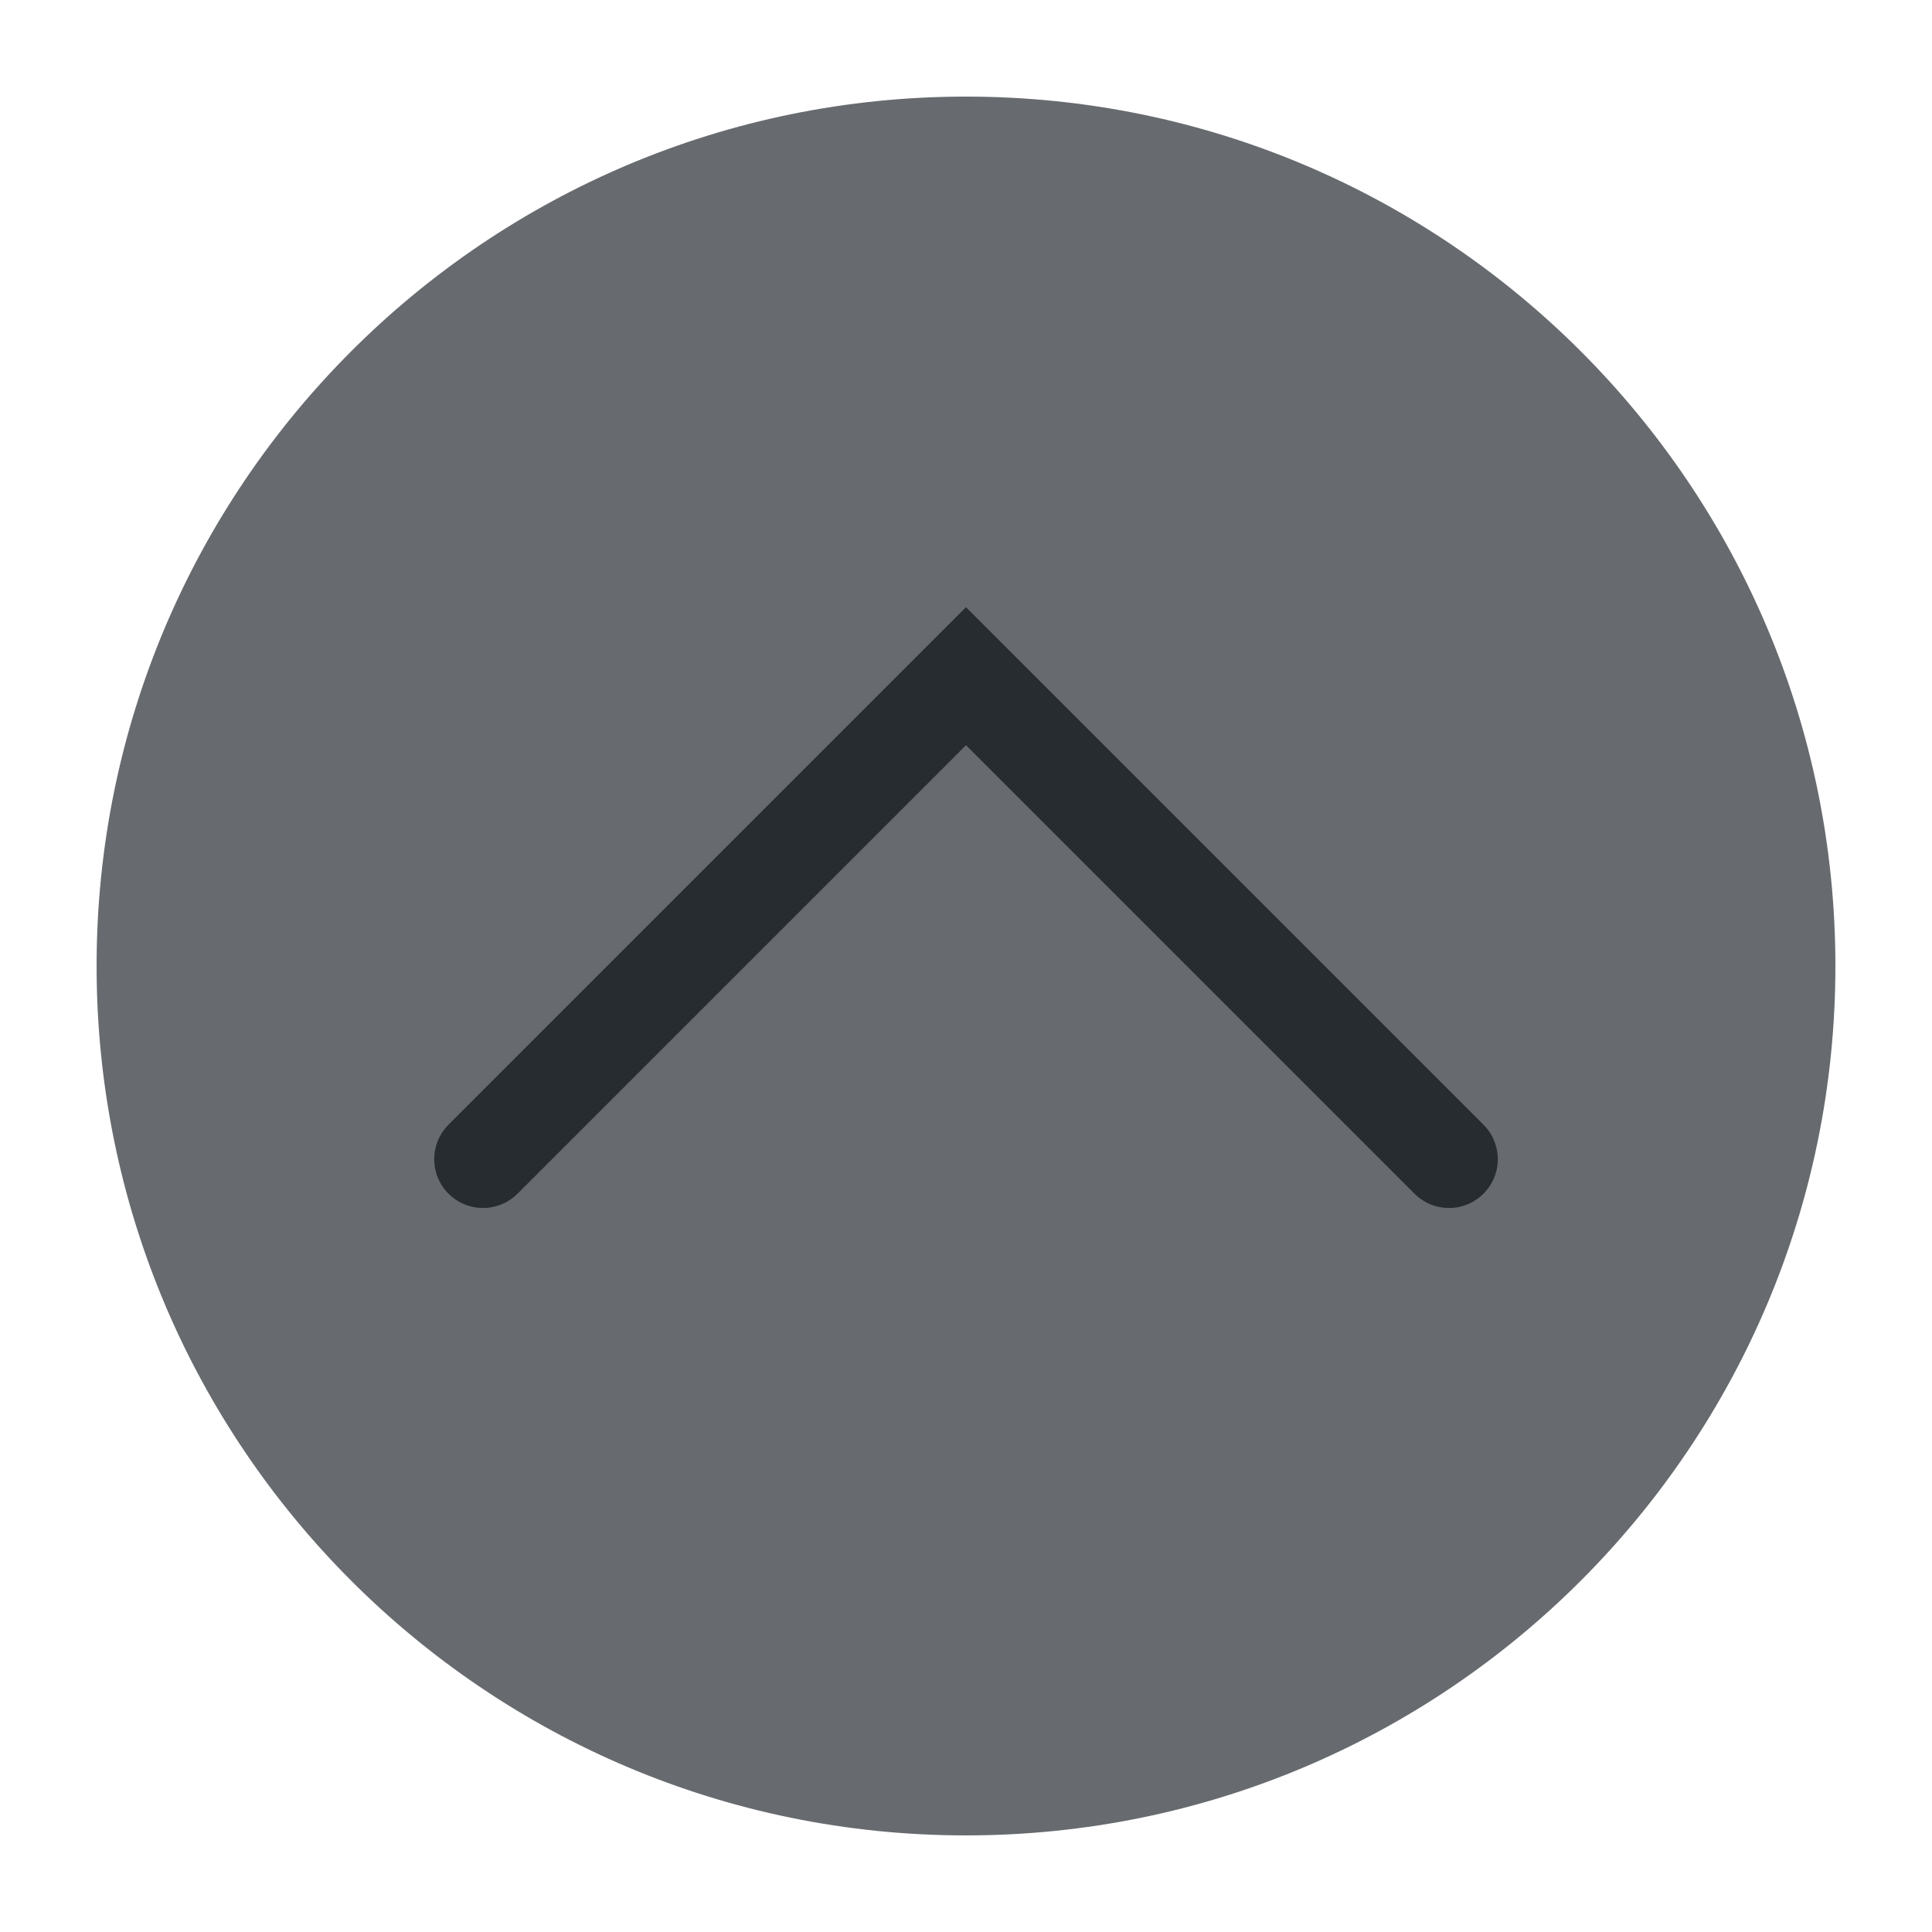
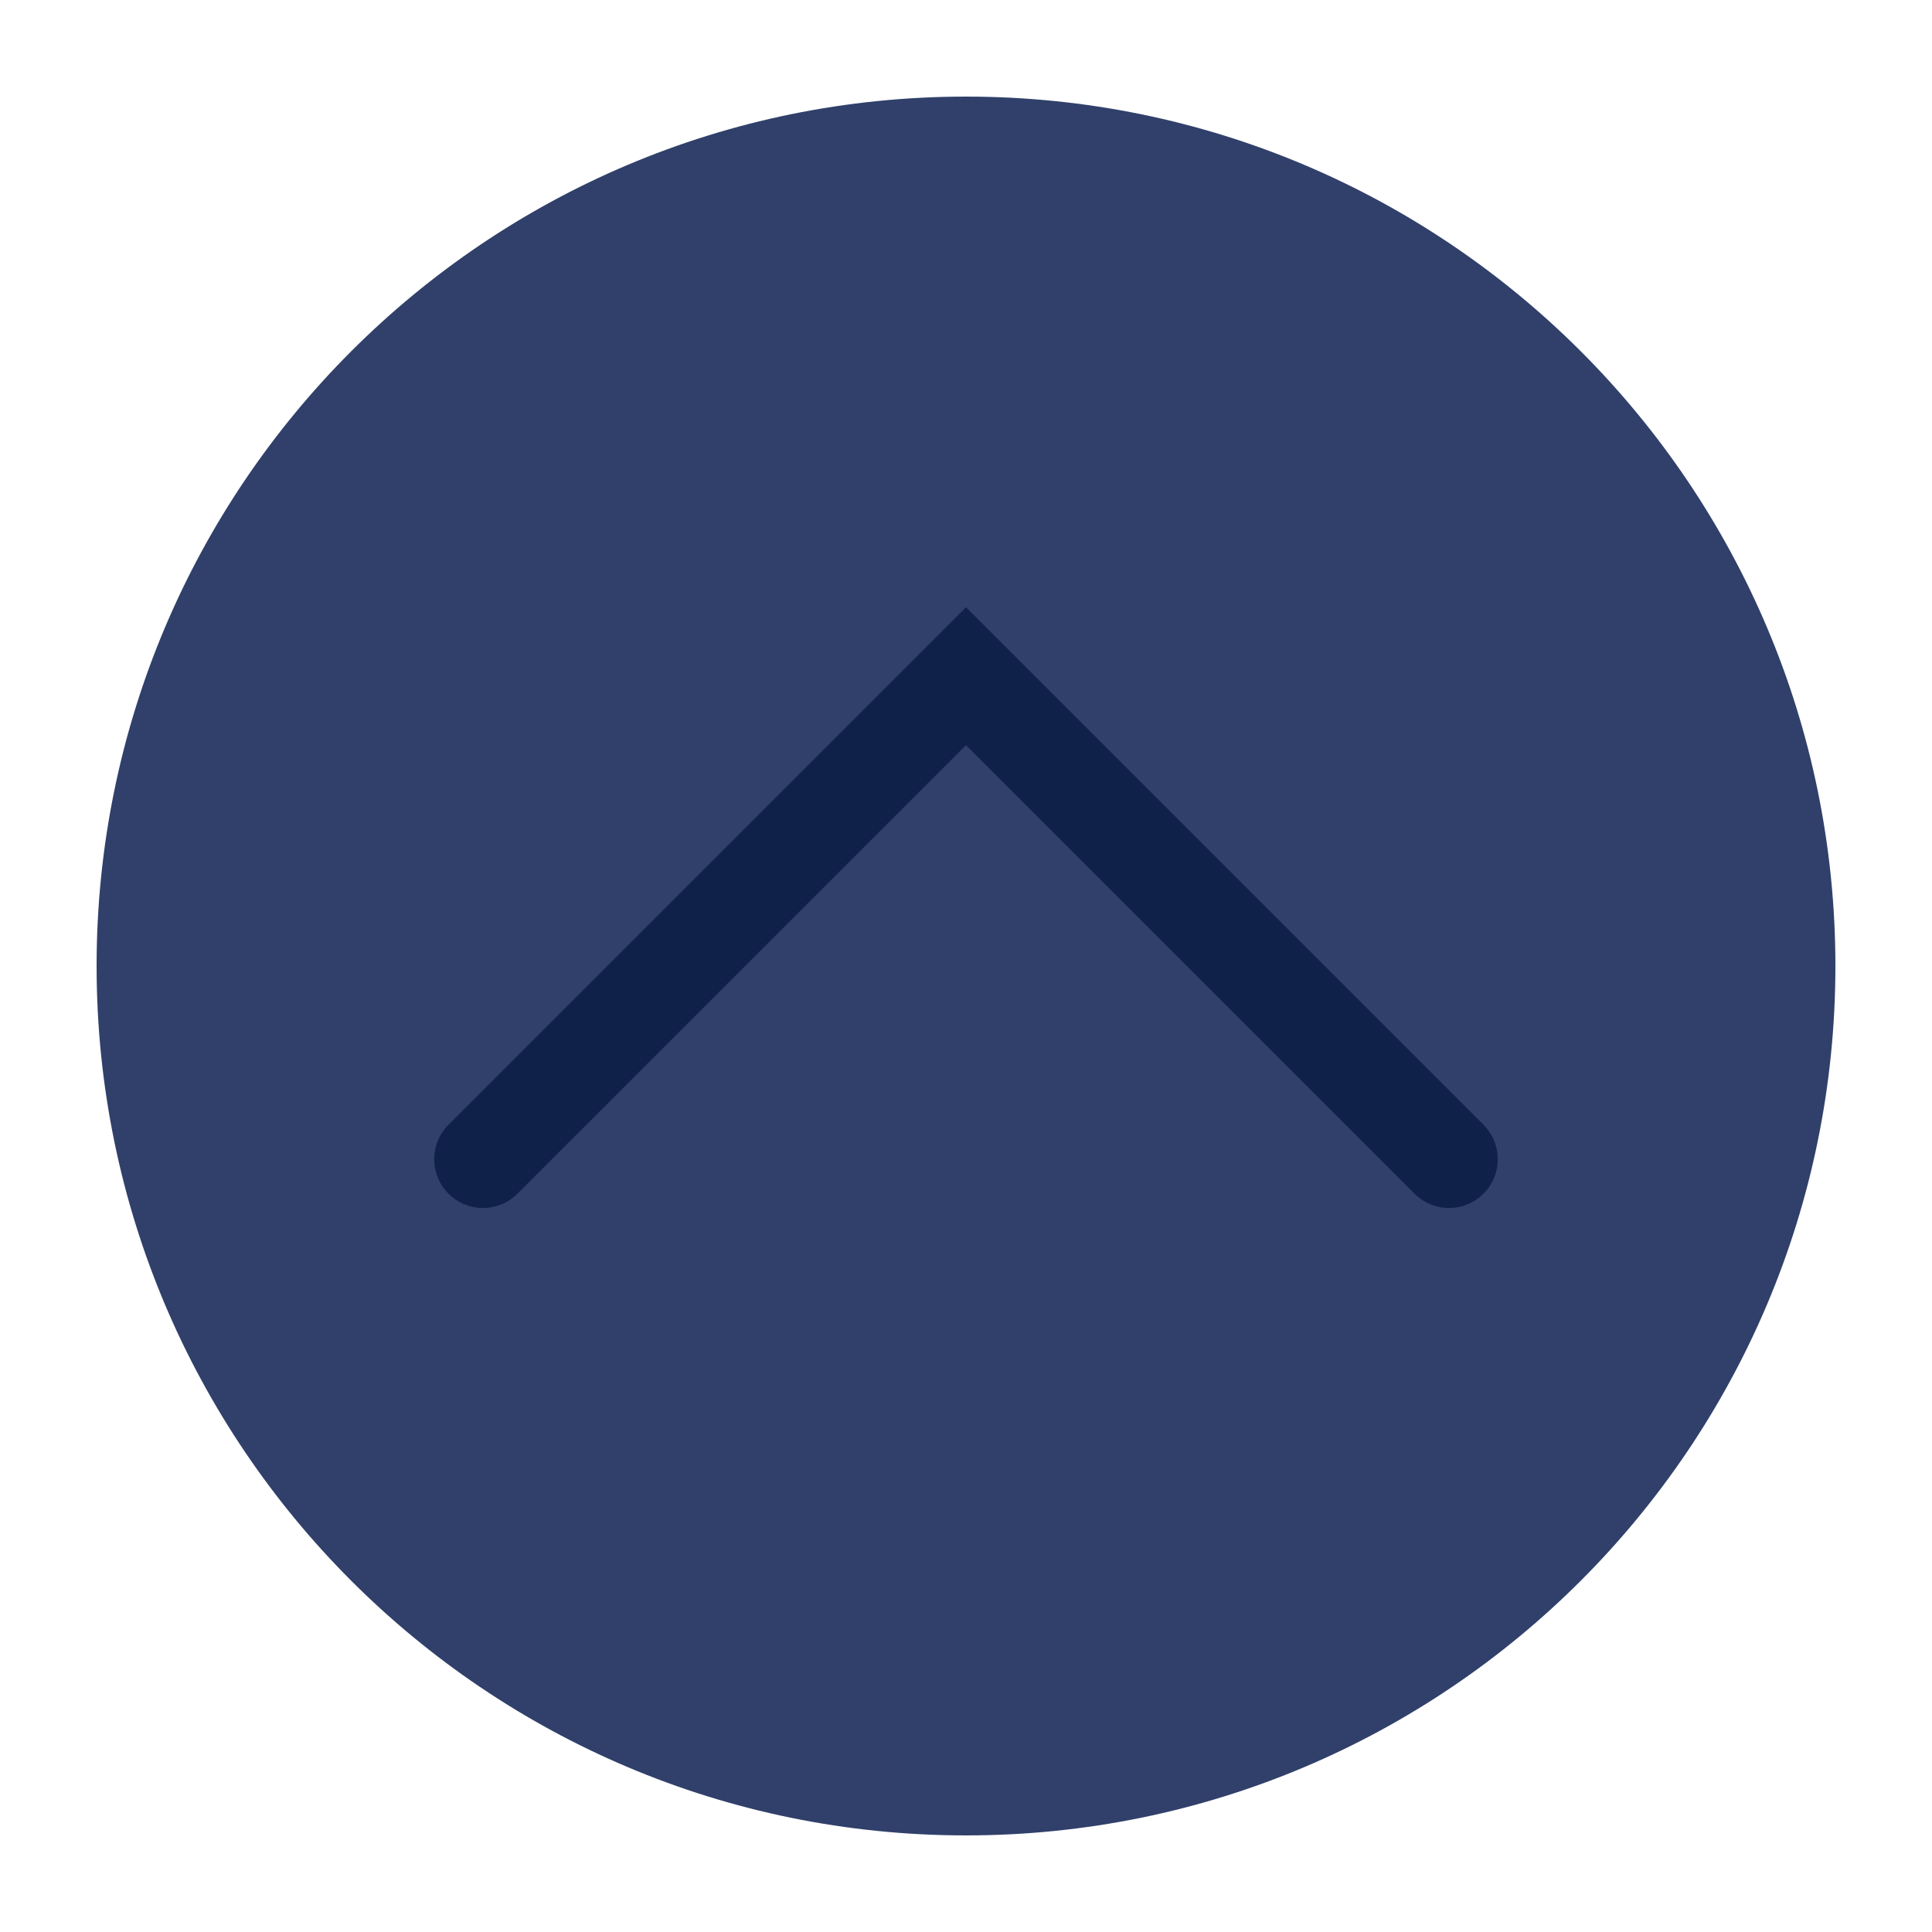
<svg xmlns="http://www.w3.org/2000/svg" viewBox="0 0 50 50" version="1.2" baseProfile="tiny">
  <defs>
</defs>
  <g fill="none" stroke="black" stroke-width="1" fill-rule="evenodd" stroke-linecap="square" stroke-linejoin="bevel">
    <g fill="none" stroke="#000000" stroke-opacity="1" stroke-width="1" stroke-linecap="square" stroke-linejoin="bevel" transform="matrix(1,0,0,1,0,0)" font-family="Sans Serif" font-size="9" font-weight="400" font-style="normal">
</g>
-     <g fill="#676a6e" fill-opacity="1" stroke="none" transform="matrix(2.5,0,0,2.5,2.5,2.5)" font-family="Sans Serif" font-size="9" font-weight="400" font-style="normal">
+     <g fill="#30406a" fill-opacity="1" stroke="none" transform="matrix(2.5,0,0,2.5,2.5,2.5)" font-family="Sans Serif" font-size="9" font-weight="400" font-style="normal">
      <circle cx="9" cy="9" r="9" />
    </g>
-     <g fill="none" stroke="#272c31" stroke-opacity="1" stroke-width="1.01" stroke-linecap="round" stroke-linejoin="miter" stroke-miterlimit="2" transform="matrix(2.5,0,0,2.5,2.5,2.5)" font-family="Sans Serif" font-size="9" font-weight="400" font-style="normal">
+     <g fill="none" stroke="#102149" stroke-opacity="1" stroke-width="1.01" stroke-linecap="round" stroke-linejoin="miter" stroke-miterlimit="2" transform="matrix(2.5,0,0,2.5,2.5,2.5)" font-family="Sans Serif" font-size="9" font-weight="400" font-style="normal">
      <polyline fill="none" vector-effect="none" points="4,11 9,6 14,11 " />
    </g>
    <g fill="none" stroke="#000000" stroke-opacity="1" stroke-width="1" stroke-linecap="square" stroke-linejoin="bevel" transform="matrix(1,0,0,1,0,0)" font-family="Sans Serif" font-size="9" font-weight="400" font-style="normal">
</g>
  </g>
</svg>
